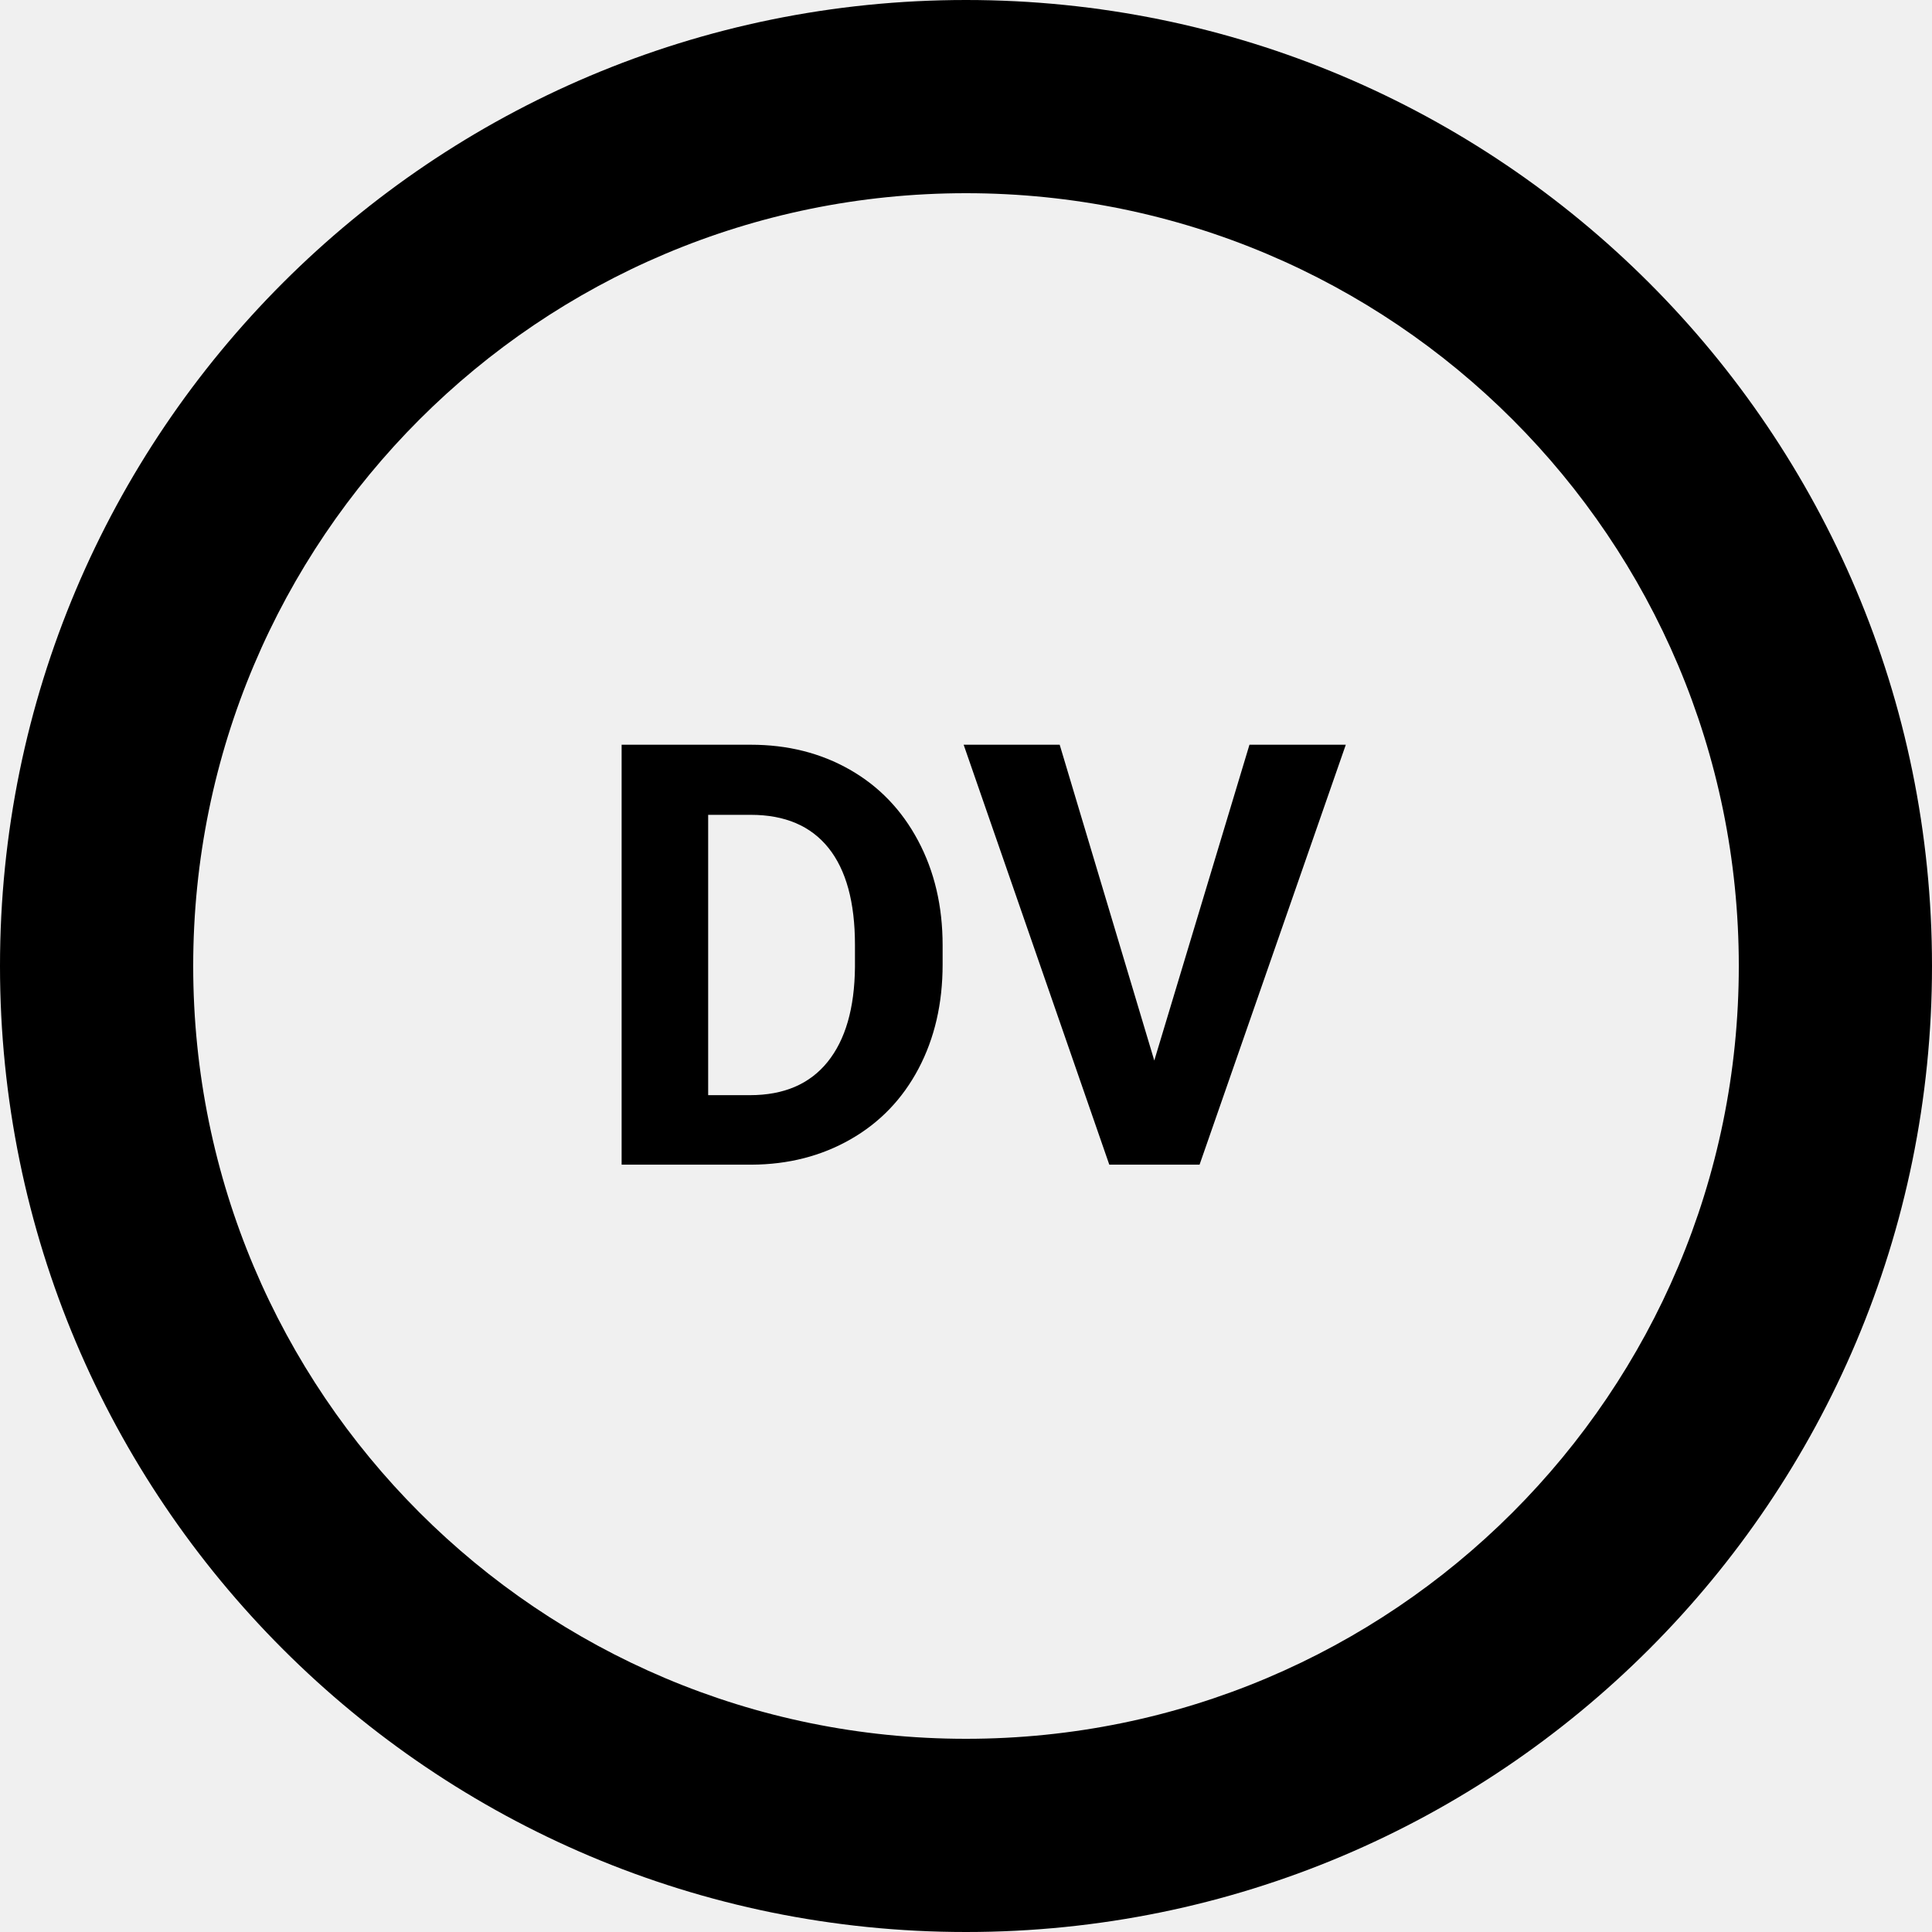
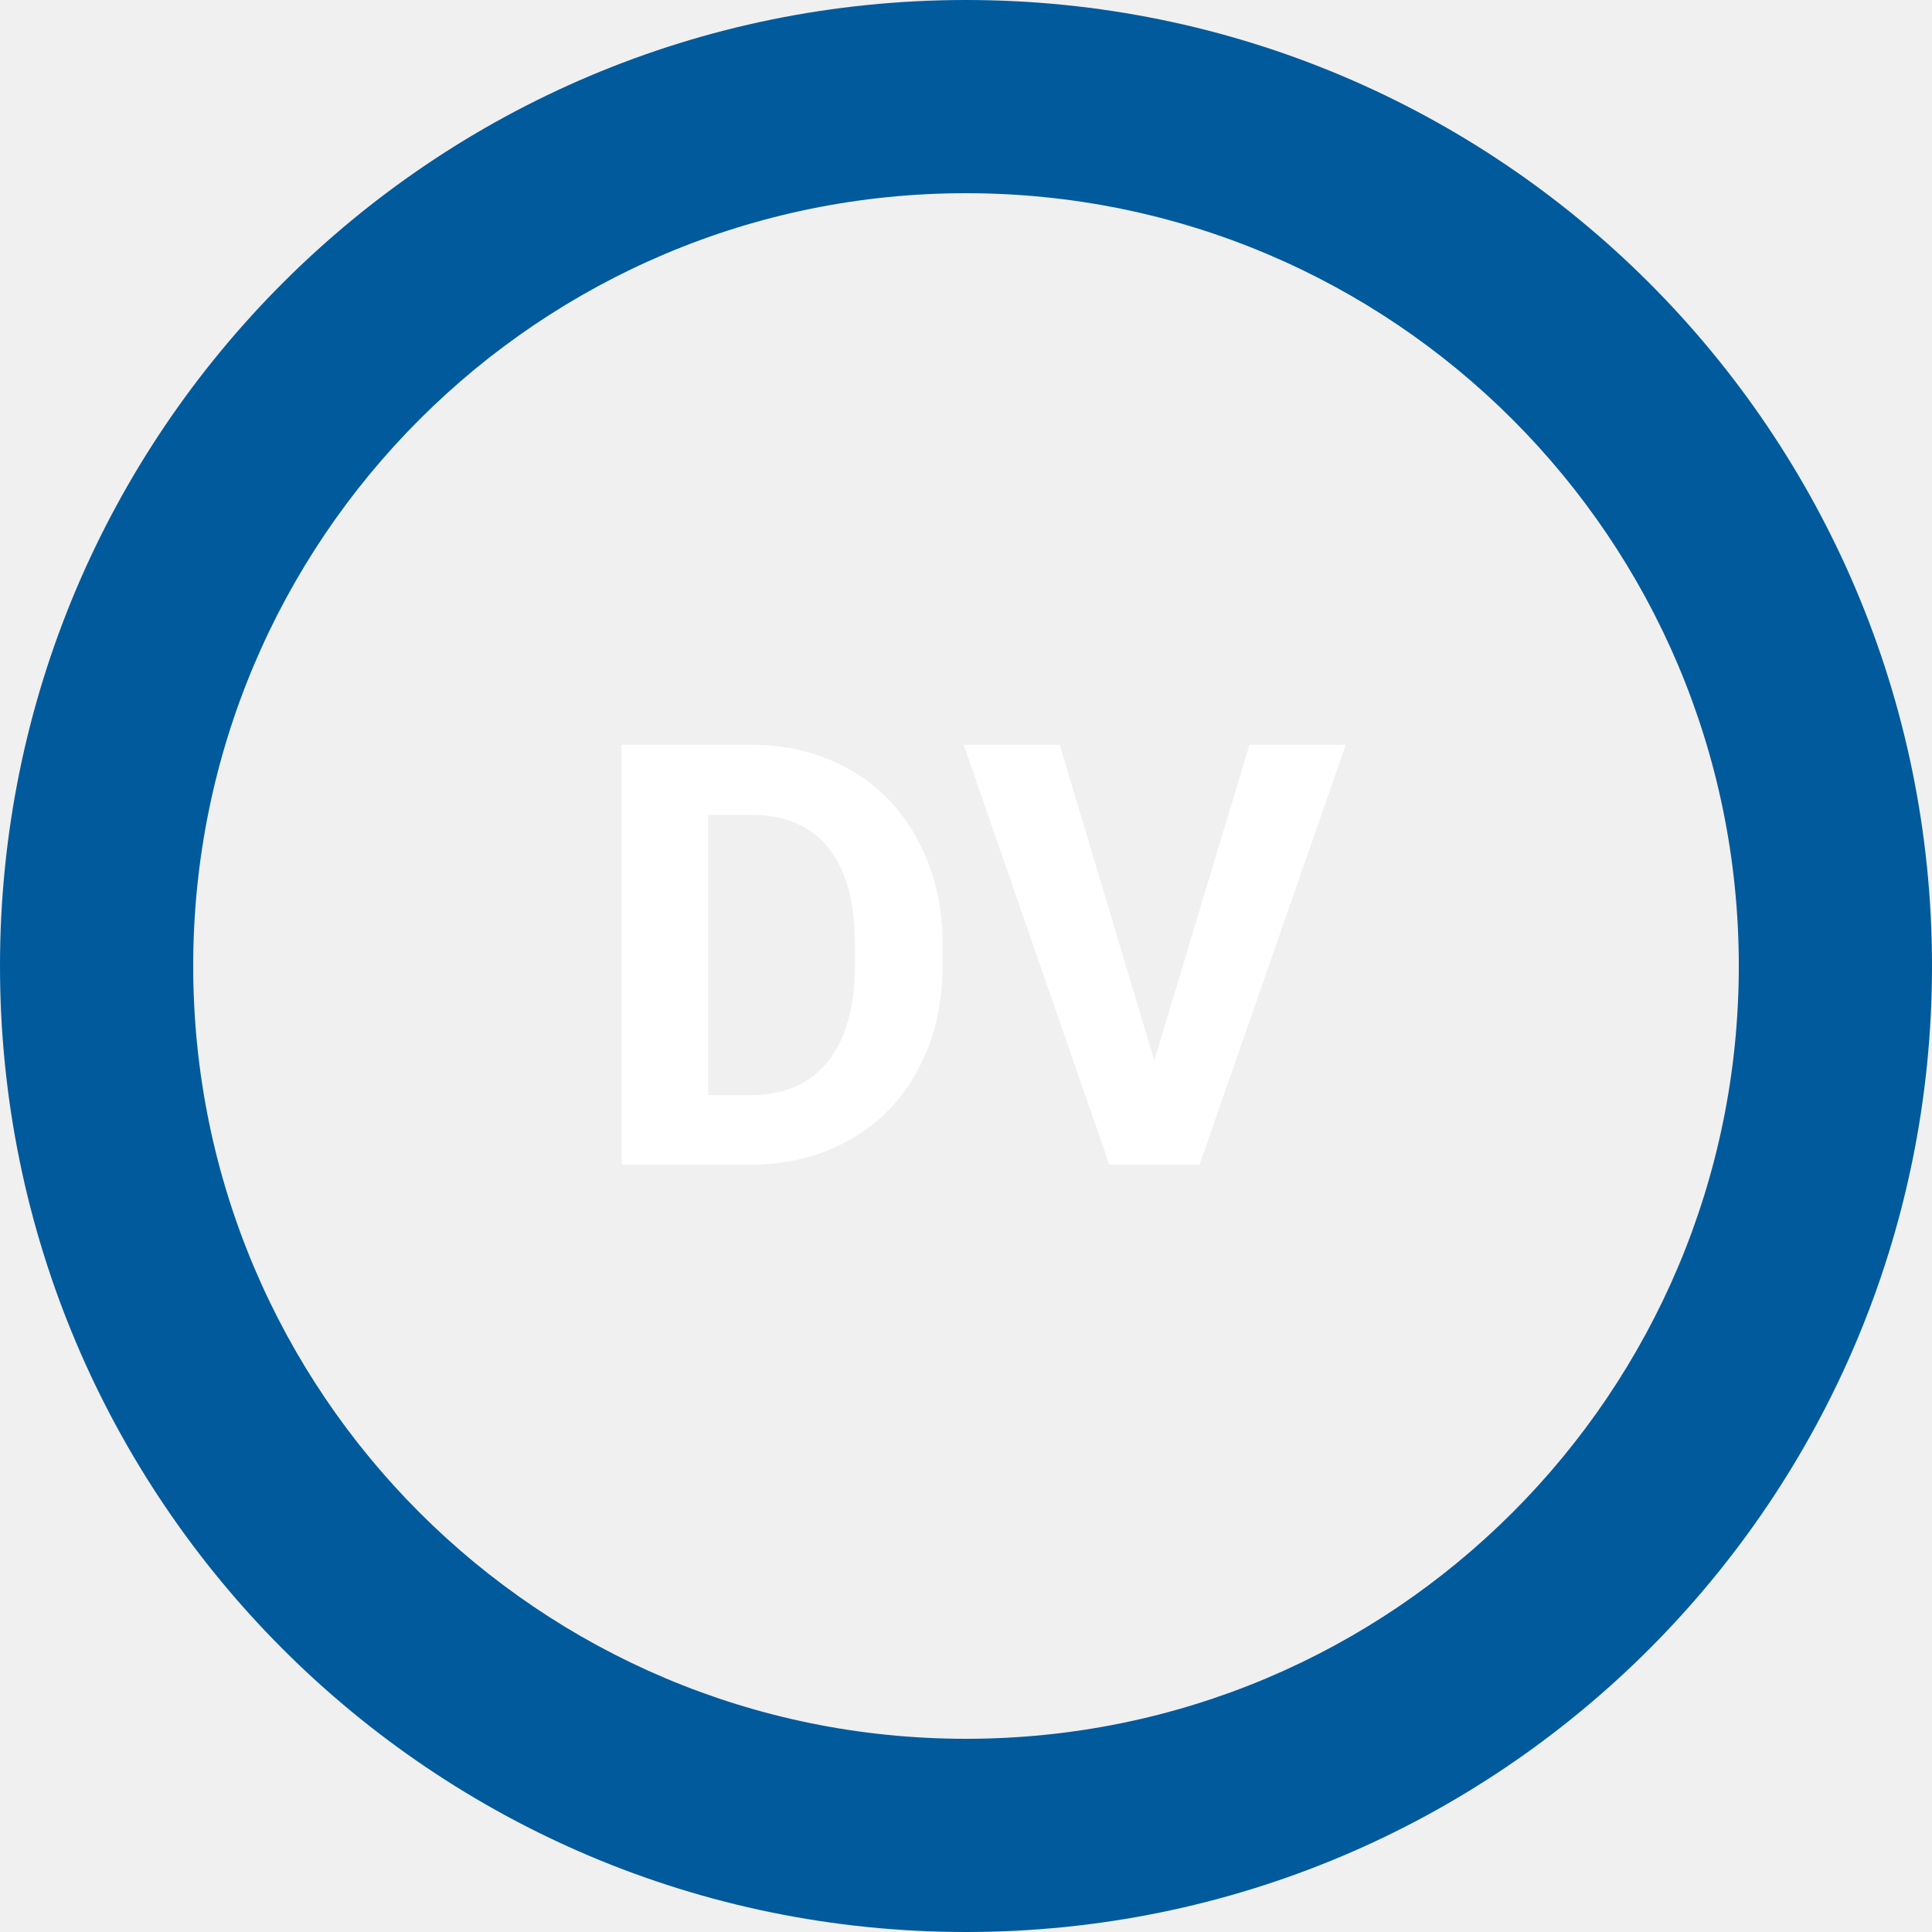
<svg xmlns="http://www.w3.org/2000/svg" width="1080" zoomAndPan="magnify" viewBox="0 0 810 810" height="1080" preserveAspectRatio="xMidYMid meet" version="1.0">
  <defs>
    <g />
-     <clipPath id="94f21b4542">
+     <clipPath id="d99ae3740c">
      <rect x="0" width="323" y="0" height="292" />
    </clipPath>
  </defs>
-   <path fill="#000000" d="M 405 0 C 181.238 0 0 181.238 0 405 C 0 628.762 181.238 810 405 810 C 628.762 810 810 628.762 810 405 C 810 181.238 628.762 0 405 0 Z M 405 729 C 225.988 729 81 584.012 81 405 C 81 225.988 225.988 81 405 81 C 584.012 81 729 225.988 729 405 C 729 584.012 584.012 729 405 729 Z M 405 729 " fill-opacity="1" fill-rule="nonzero" />
+   <path fill="#005a9c" d="M 405 0 C 181.238 0 0 181.238 0 405 C 0 628.762 181.238 810 405 810 C 628.762 810 810 628.762 810 405 C 810 181.238 628.762 0 405 0 Z M 405 729 C 225.988 729 81 584.012 81 405 C 81 225.988 225.988 81 405 81 C 584.012 81 729 225.988 729 405 C 729 584.012 584.012 729 405 729 Z M 405 729 " fill-opacity="1" fill-rule="nonzero" />
  <g transform="matrix(1, 0, 0, 1, 244, 259)">
-     <g clip-path="url(#94f21b4542)">
-       <g fill="#000000" fill-opacity="1">
+     <g clip-path="url(#d99ae3740c)">
+       <g fill="#ffffff" fill-opacity="1">
        <g transform="translate(0.899762, 229.2942)">
          <g>
            <path d="M 15.719 0 L 15.719 -176.062 L 69.891 -176.062 C 85.367 -176.062 99.211 -172.57 111.422 -165.594 C 123.641 -158.625 133.172 -148.707 140.016 -135.844 C 146.867 -122.988 150.297 -108.379 150.297 -92.016 L 150.297 -83.922 C 150.297 -67.555 146.93 -53.004 140.203 -40.266 C 133.473 -27.523 123.977 -17.648 111.719 -10.641 C 99.469 -3.629 85.645 -0.082 70.25 0 Z M 52 -146.672 L 52 -29.141 L 69.531 -29.141 C 83.719 -29.141 94.555 -33.773 102.047 -43.047 C 109.547 -52.316 113.379 -65.578 113.547 -82.828 L 113.547 -92.141 C 113.547 -110.035 109.836 -123.598 102.422 -132.828 C 95.004 -142.055 84.16 -146.672 69.891 -146.672 Z M 52 -146.672 " />
          </g>
        </g>
      </g>
-       <g fill="#000000" fill-opacity="1">
+       <g fill="#ffffff" fill-opacity="1">
        <g transform="translate(159.1717, 229.2942)">
          <g>
            <path d="M 80.766 -43.656 L 120.672 -176.062 L 161.062 -176.062 L 99.75 0 L 61.906 0 L 0.844 -176.062 L 41.109 -176.062 Z M 80.766 -43.656 " />
          </g>
        </g>
      </g>
    </g>
  </g>
</svg>
